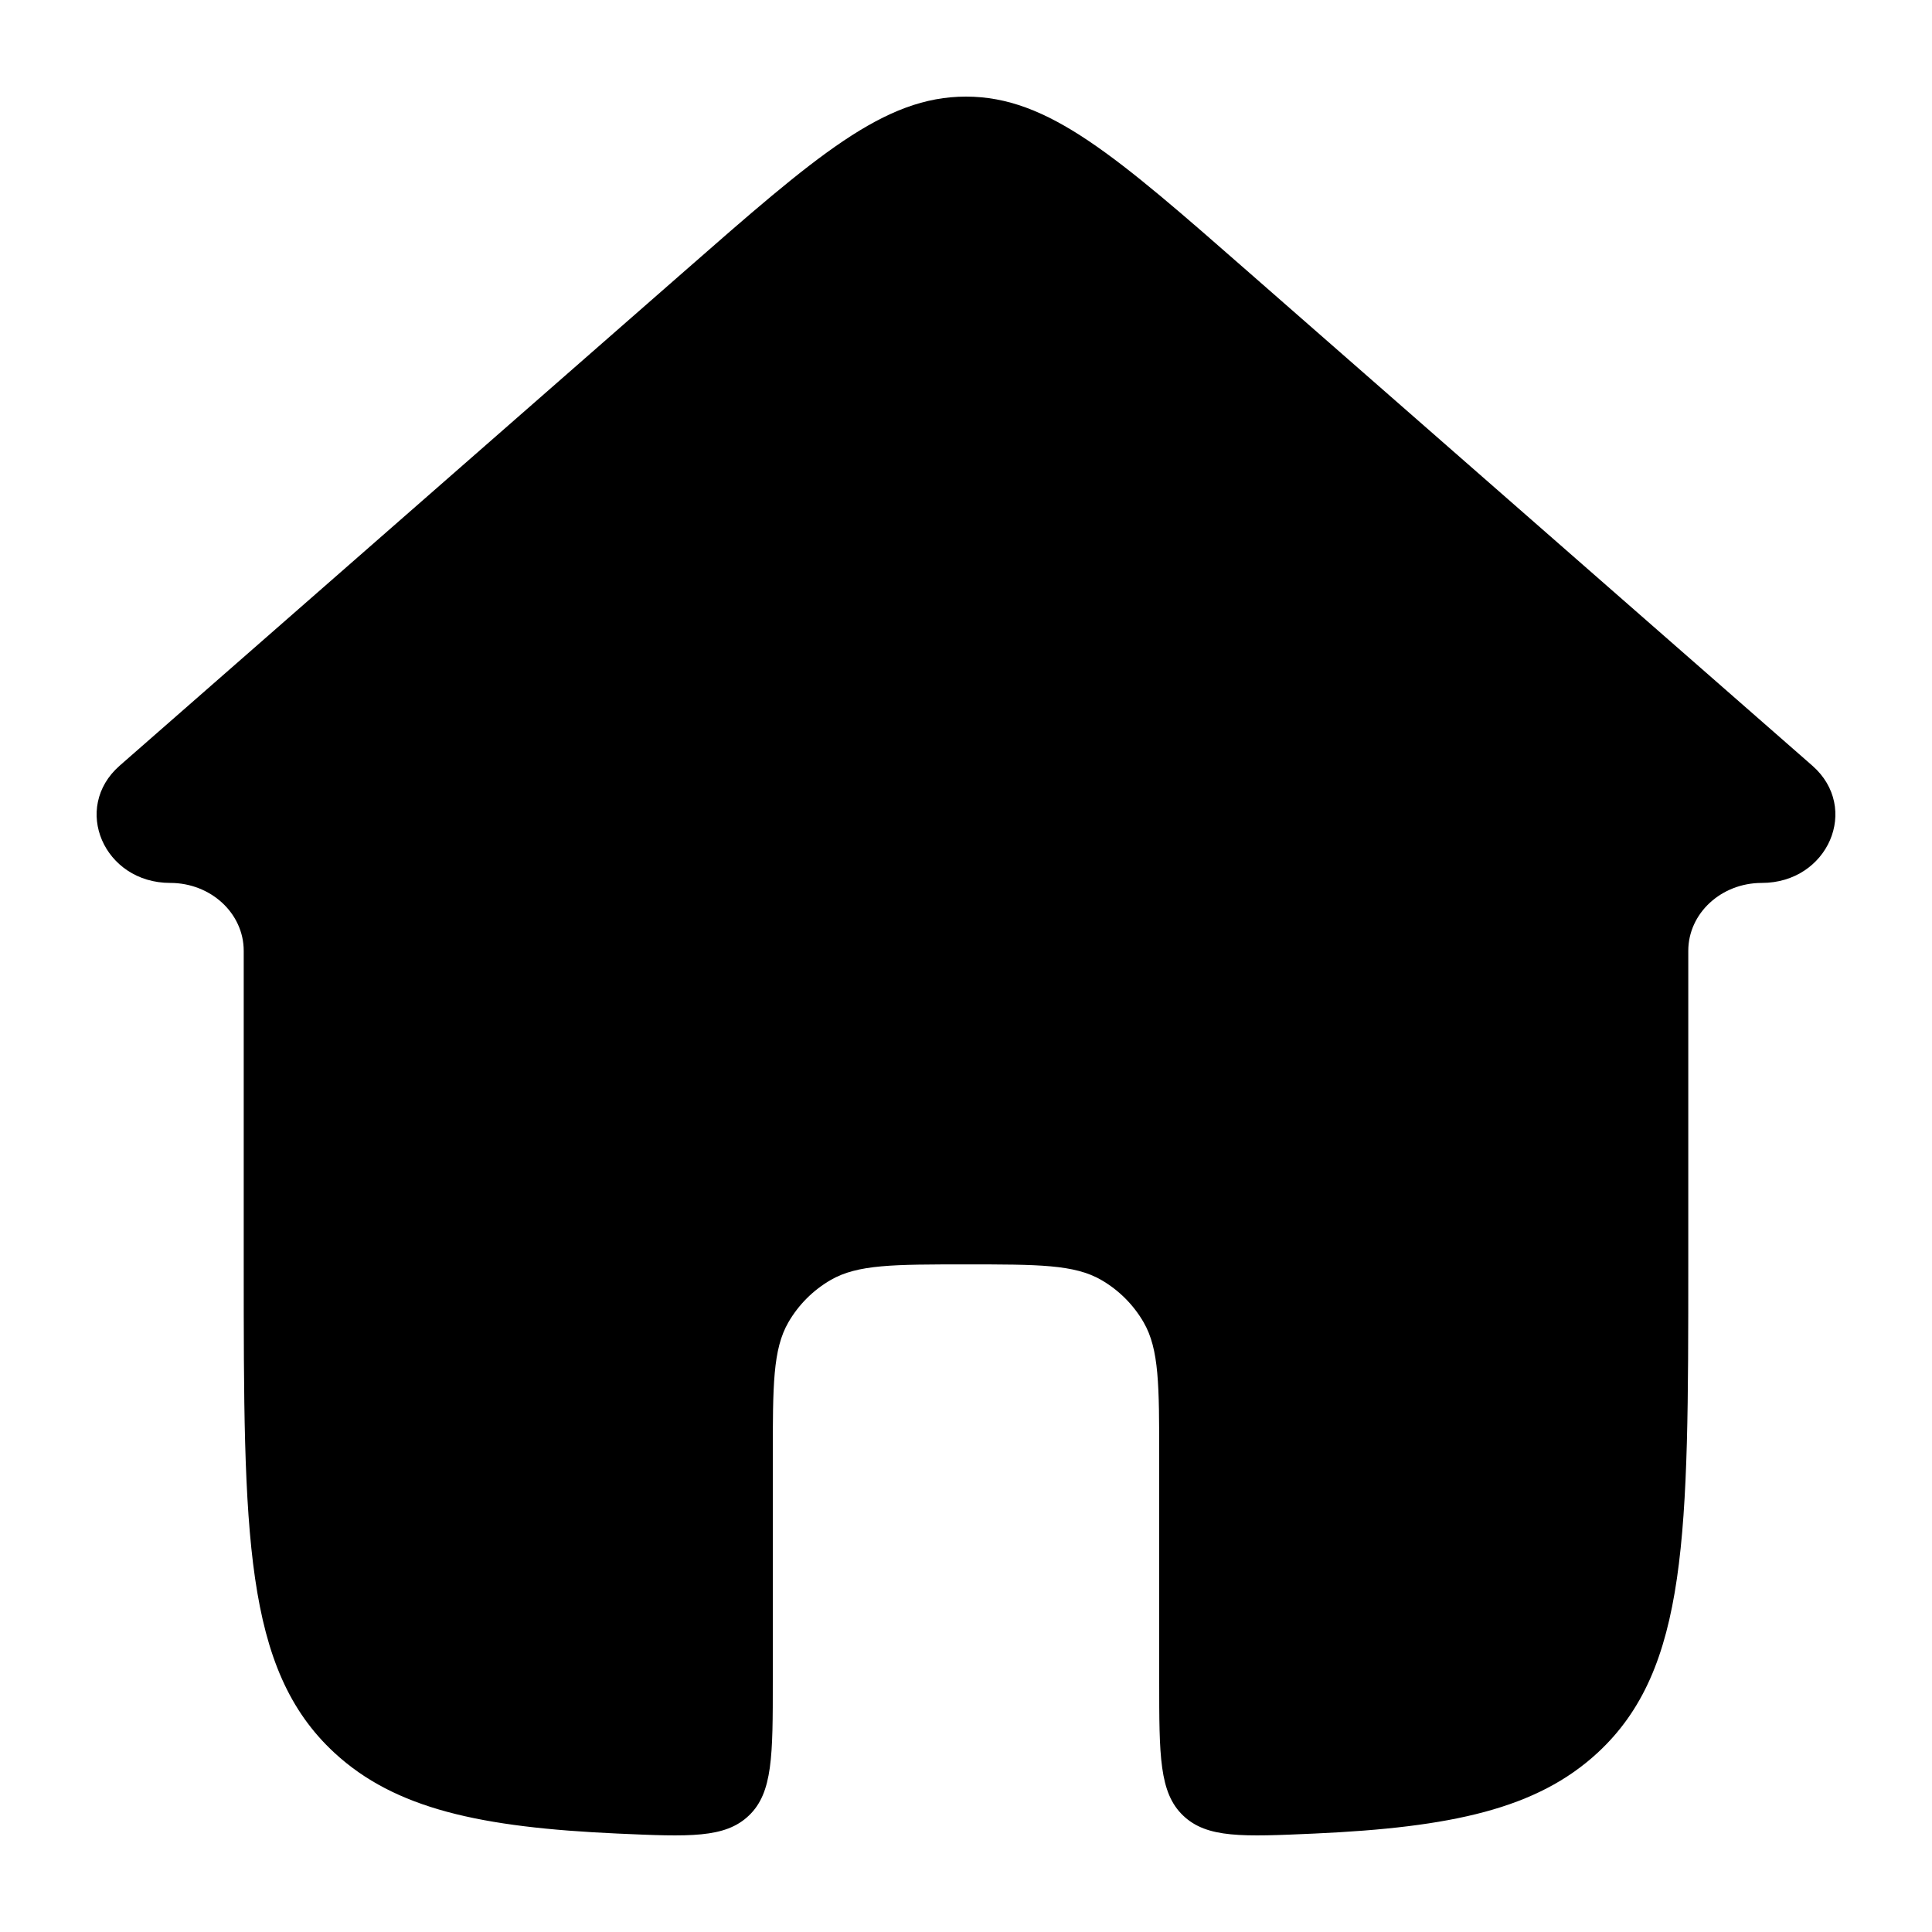
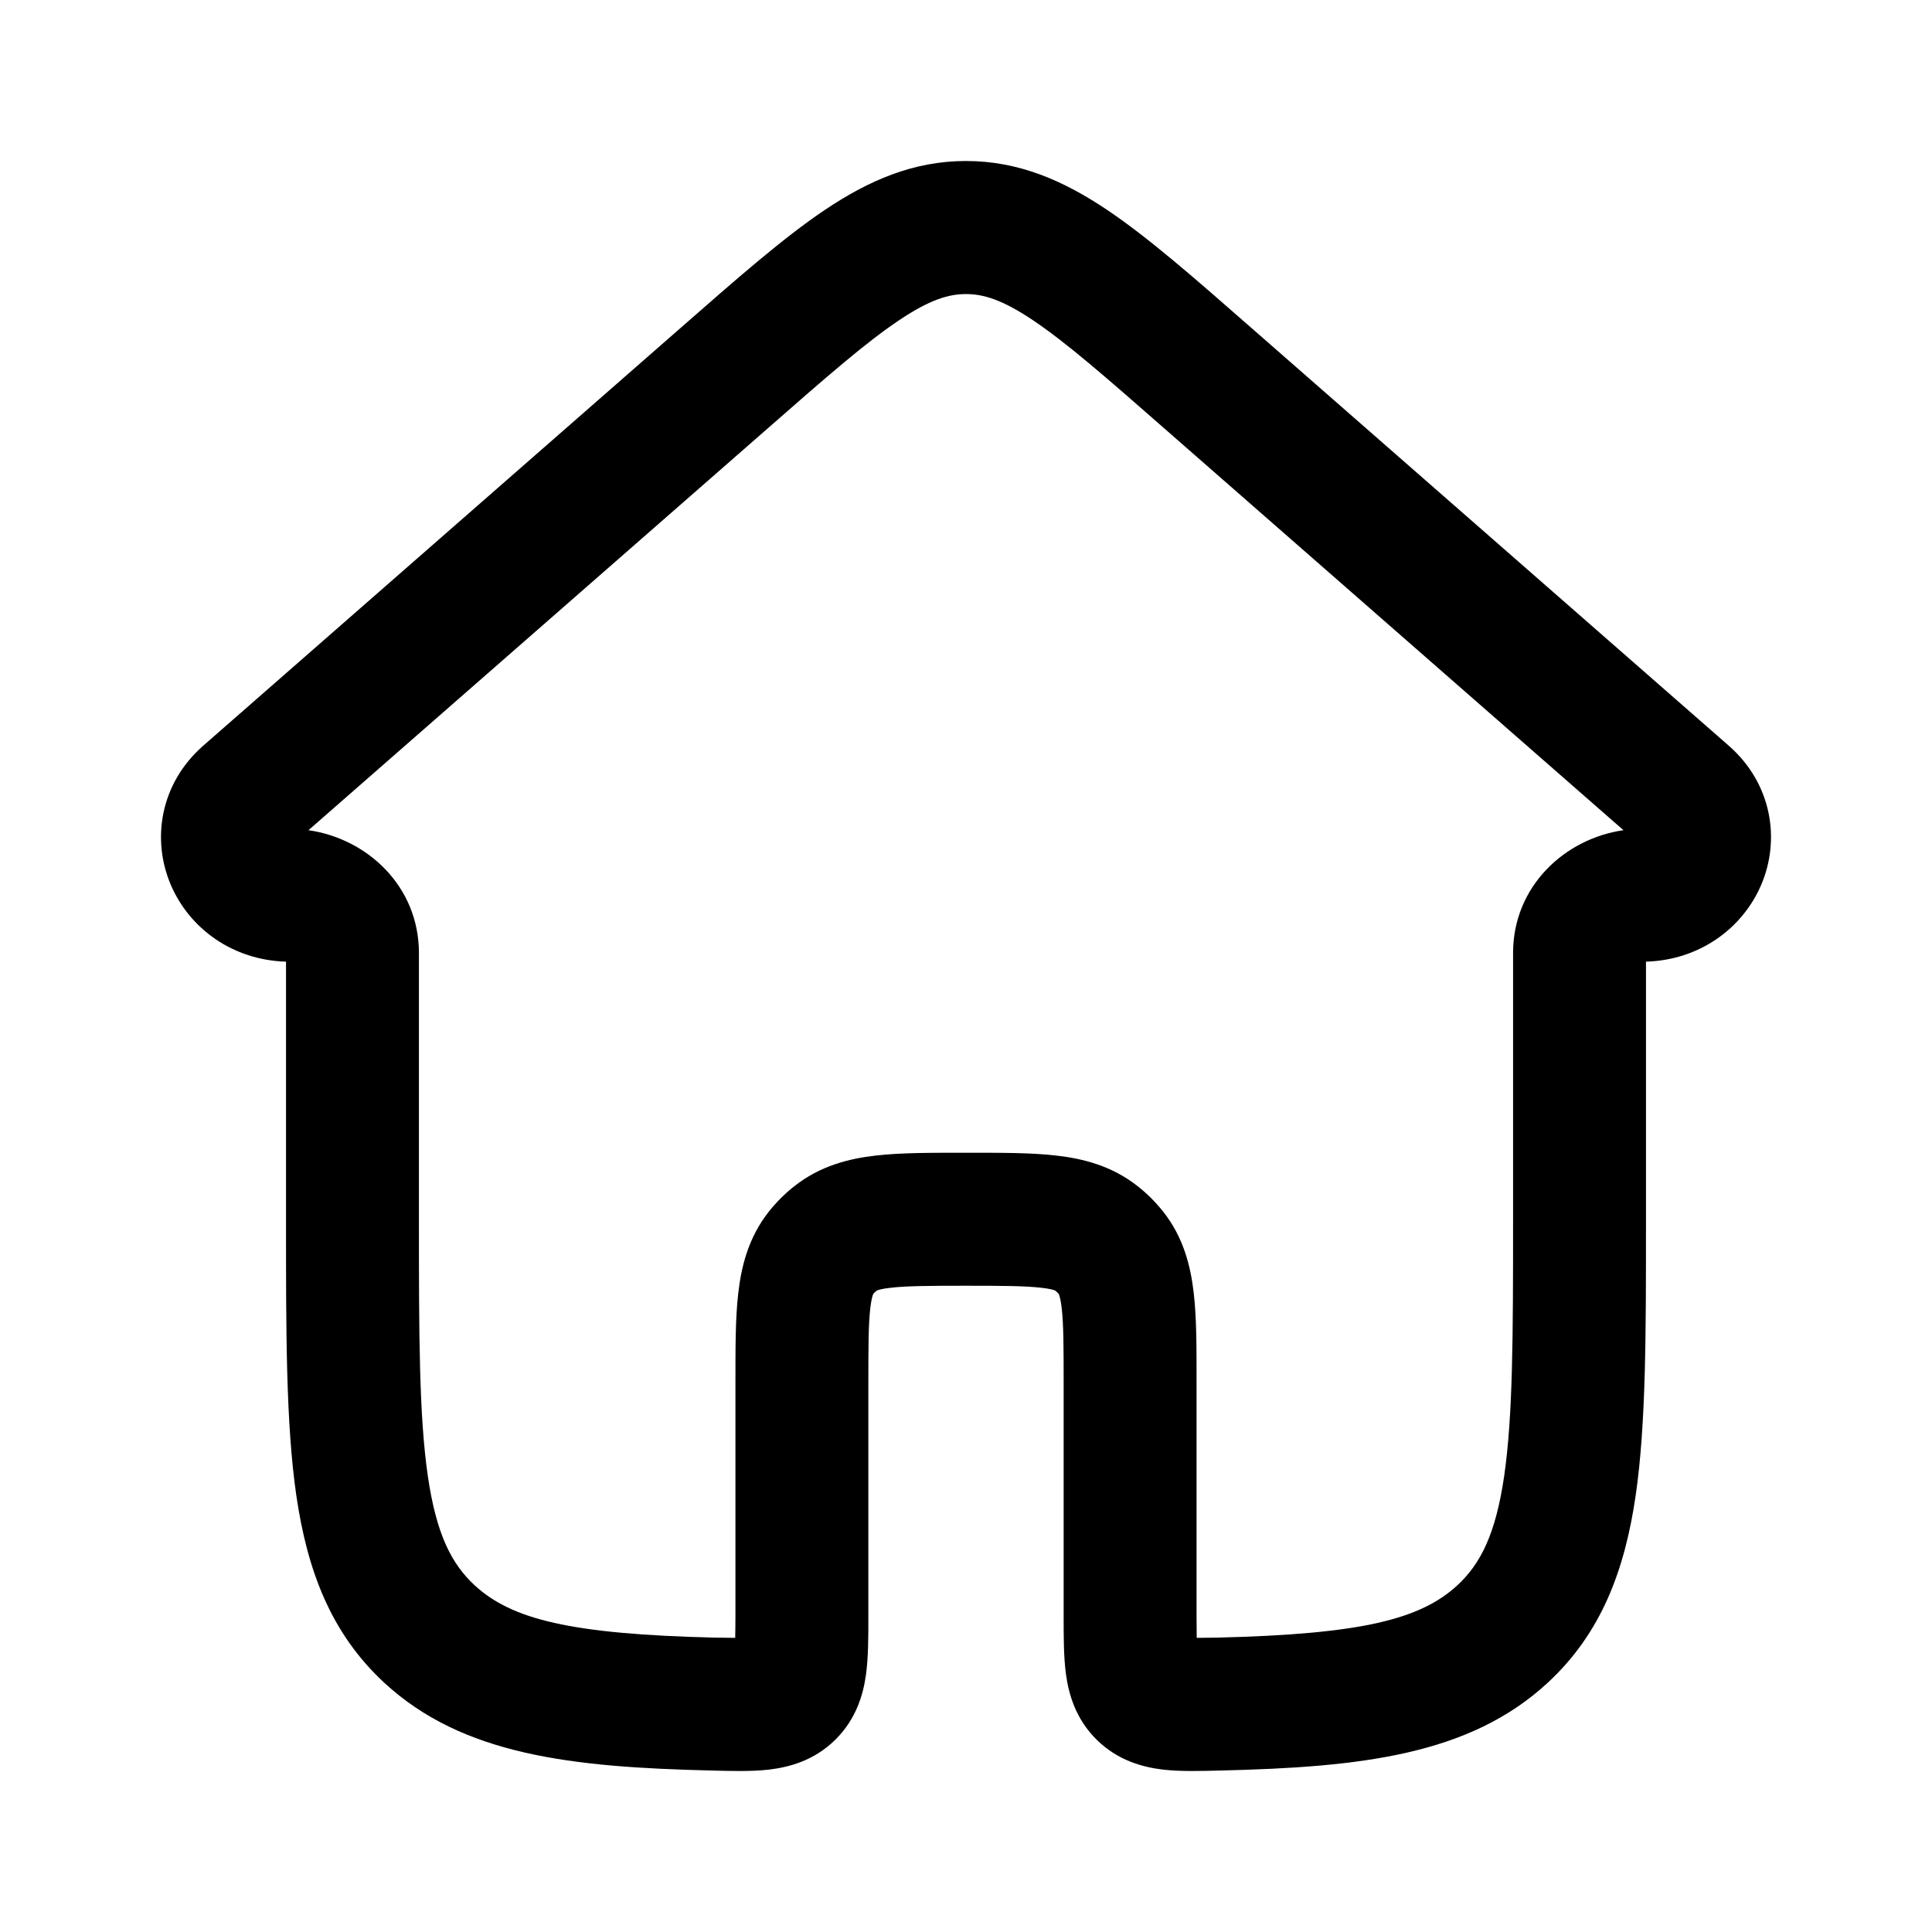
- <svg xmlns="http://www.w3.org/2000/svg" width="20" height="20" viewBox="0 0 20 20" fill="none">
-   <path d="M7.062 2.828L1.239 7.926C0.74 8.363 1.075 9.14 1.762 9.14C2.183 9.14 2.523 9.455 2.523 9.843V13.089C2.523 15.881 2.523 17.277 3.462 18.145C4.09 18.725 4.973 18.917 6.394 18.981C7.135 19.014 7.506 19.031 7.753 18.794C8 18.558 8 18.173 8 17.404V15.09C8 14.342 8 13.968 8.161 13.689C8.266 13.507 8.418 13.355 8.6 13.25C8.878 13.089 9.252 13.089 10 13.089C10.748 13.089 11.122 13.089 11.4 13.25C11.582 13.355 11.734 13.507 11.839 13.689C12 13.968 12 14.342 12 15.09L12 17.404C12 18.173 12 18.558 12.247 18.794C12.494 19.031 12.865 19.014 13.606 18.981C15.027 18.917 15.91 18.725 16.538 18.145C17.477 17.277 17.477 15.881 17.477 13.089V9.843C17.477 9.455 17.817 9.14 18.238 9.14C18.925 9.14 19.26 8.363 18.761 7.926L12.938 2.828C11.547 1.609 10.851 1 10 1C9.149 1 8.453 1.609 7.062 2.828Z" fill="currentColor" />
+ <svg xmlns="http://www.w3.org/2000/svg" width="24" height="24" viewBox="0 0 24 24" fill="currentColor">
+   <path fill-rule="evenodd" clip-rule="evenodd" d="M12 2C12.658 2 13.212 2.245 13.751 2.606C14.268 2.953 14.846 3.461 15.539 4.068L21.475 9.263C22.015 9.736 22.119 10.435 21.876 10.997C21.643 11.537 21.108 11.927 20.447 11.946V15.146C20.447 16.544 20.449 17.682 20.319 18.577C20.184 19.503 19.893 20.288 19.225 20.905C18.253 21.803 16.9 21.953 15.164 21.994C14.93 22 14.669 22.008 14.45 21.983C14.203 21.954 13.892 21.874 13.628 21.616C13.362 21.356 13.275 21.044 13.242 20.799C13.212 20.578 13.213 20.315 13.213 20.076V17.185C13.213 16.726 13.212 16.451 13.189 16.252C13.168 16.07 13.139 16.057 13.154 16.076C13.141 16.06 13.125 16.045 13.108 16.032C13.092 16.024 13.044 16.009 12.934 15.997C12.734 15.974 12.46 15.972 12 15.972C11.54 15.972 11.266 15.974 11.066 15.997C10.956 16.009 10.908 16.024 10.892 16.032C10.875 16.045 10.859 16.06 10.846 16.076C10.861 16.057 10.832 16.07 10.811 16.252C10.788 16.451 10.787 16.726 10.787 17.185V20.076C10.787 20.315 10.788 20.578 10.758 20.799C10.725 21.044 10.638 21.356 10.372 21.616C10.108 21.874 9.797 21.954 9.55 21.983C9.331 22.008 9.07 22 8.836 21.994C7.1 21.953 5.747 21.803 4.775 20.905C4.107 20.288 3.816 19.503 3.681 18.577C3.551 17.682 3.553 16.544 3.553 15.146V11.946C2.892 11.927 2.357 11.537 2.124 10.997C1.881 10.435 1.985 9.736 2.525 9.263L8.461 4.068C9.154 3.461 9.732 2.953 10.249 2.606C10.788 2.245 11.342 2 12 2ZM12 3.653C11.79 3.653 11.556 3.718 11.169 3.978C10.76 4.252 10.274 4.675 9.549 5.311L3.832 10.313C4.564 10.418 5.204 11.011 5.204 11.838V15.146C5.204 16.594 5.206 17.59 5.315 18.338C5.42 19.056 5.607 19.425 5.895 19.692C6.353 20.115 7.082 20.3 8.876 20.343C8.977 20.345 9.061 20.345 9.133 20.346C9.134 20.27 9.136 20.183 9.136 20.076V17.185C9.136 16.765 9.134 16.379 9.171 16.063C9.209 15.73 9.298 15.372 9.55 15.052C9.643 14.935 9.749 14.828 9.867 14.736C10.186 14.483 10.544 14.393 10.877 14.355C11.193 14.318 11.579 14.32 12 14.32C12.421 14.32 12.807 14.318 13.123 14.355C13.456 14.393 13.814 14.483 14.133 14.736C14.251 14.828 14.357 14.935 14.45 15.052C14.702 15.371 14.791 15.73 14.829 16.063C14.866 16.379 14.864 16.765 14.864 17.185V20.076C14.864 20.183 14.865 20.27 14.866 20.346C14.939 20.345 15.022 20.345 15.124 20.343C16.918 20.3 17.647 20.115 18.105 19.692C18.393 19.425 18.58 19.056 18.685 18.338C18.794 17.59 18.796 16.594 18.796 15.146V11.838C18.796 11.012 19.436 10.418 20.167 10.313L14.451 5.311C13.726 4.675 13.24 4.252 12.832 3.978C12.444 3.718 12.21 3.653 12 3.653Z" fill="currentColor" />
</svg>
